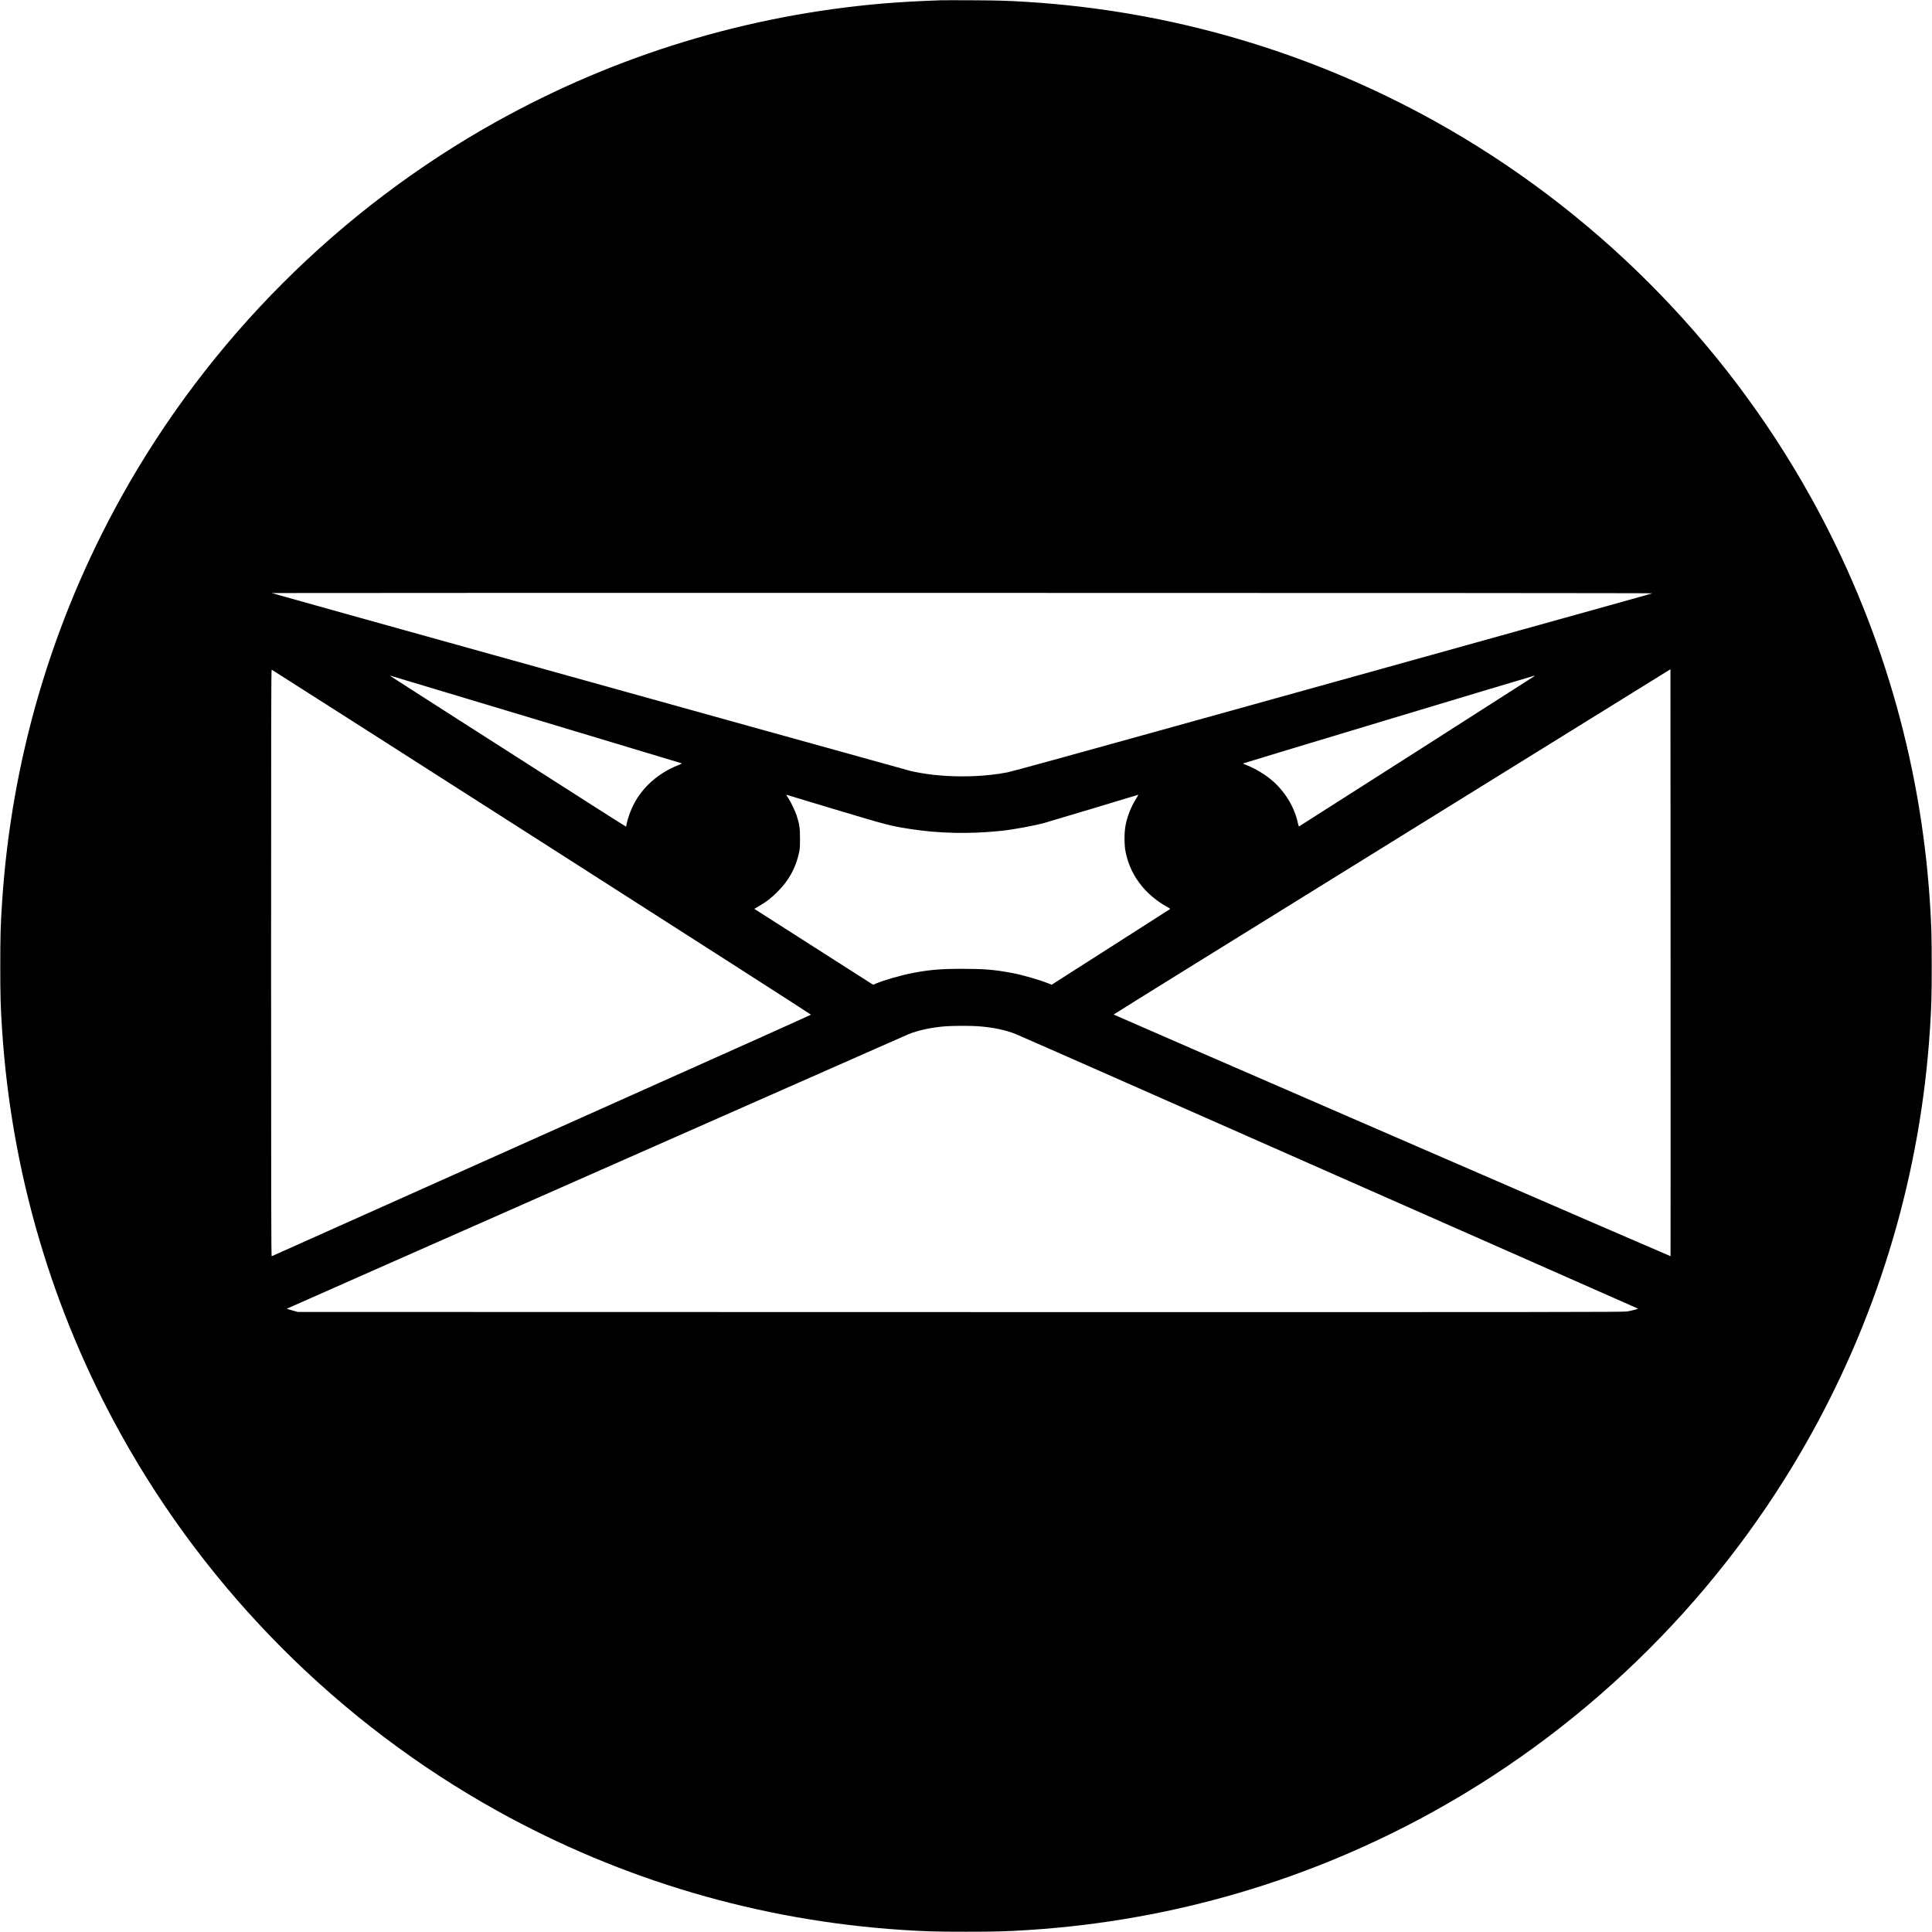
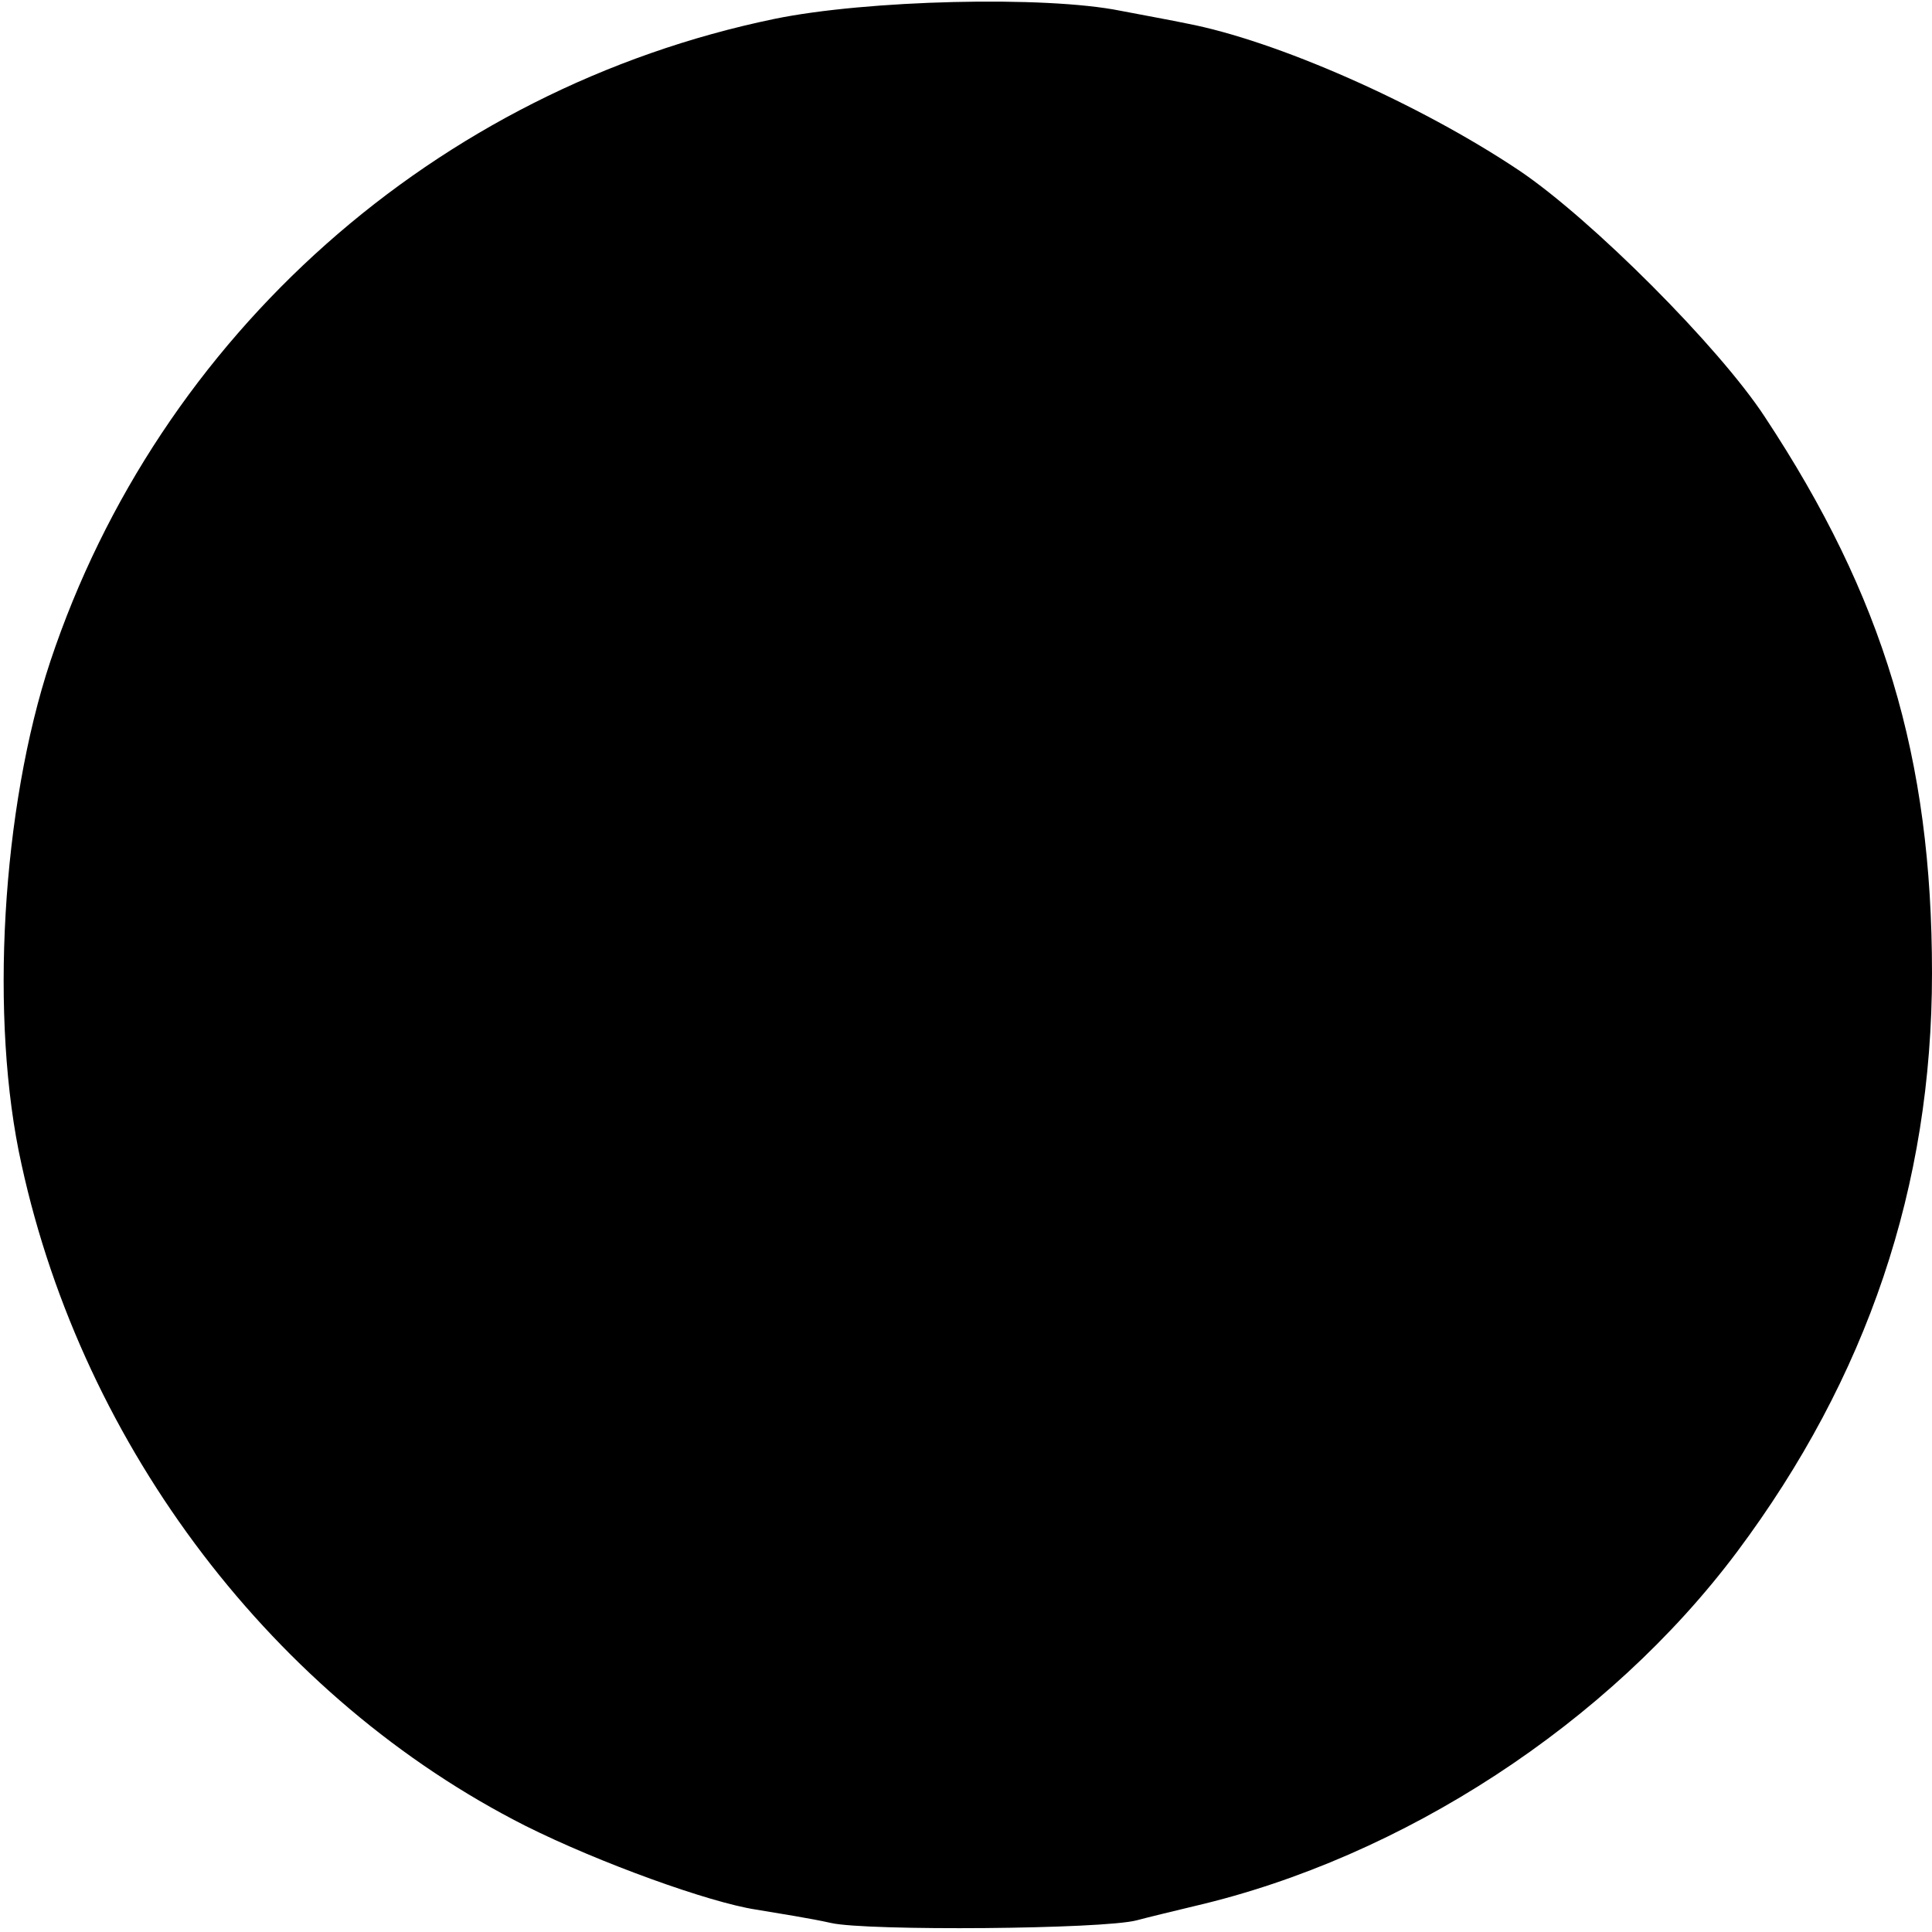
- <svg xmlns="http://www.w3.org/2000/svg" version="1.0" width="4155pt" height="4155pt" viewBox="0 0 4155 4155" preserveAspectRatio="xMidYMid meet">
-   <g transform="translate(0,4155) scale(0.1,-0.1)" fill="#000000" stroke="none">
-     <path d="M20235 41544 c-450 -15 -884 -39 -1240 -69 -2929 -250 -5740 -1108 -8305 -2533 -3385 -1882 -6200 -4697 -8082 -8082 -1492 -2685 -2362 -5641 -2563 -8710 -33 -506 -39 -733 -39 -1375 0 -642 6 -869 39 -1375 201 -3069 1071 -6025 2563 -8710 1882 -3385 4697 -6200 8082 -8082 2685 -1492 5641 -2362 8710 -2563 506 -33 733 -39 1375 -39 642 0 869 6 1375 39 3069 201 6025 1071 8710 2563 3385 1882 6200 4697 8082 8082 1492 2685 2362 5641 2563 8710 33 506 39 733 39 1375 0 642 -6 869 -39 1375 -201 3069 -1071 6025 -2563 8710 -1882 3385 -4697 6200 -8082 8082 -2705 1503 -5694 2377 -8785 2568 -410 25 -614 31 -1160 34 -319 2 -625 2 -680 0z m15300 -12754 c-18 -8 -1074 -303 -6325 -1764 -663 -184 -2597 -722 -4297 -1195 -1768 -492 -3156 -874 -3240 -890 -468 -93 -1068 -114 -1593 -55 -163 18 -394 57 -503 85 -44 11 -1583 439 -3421 950 -1837 512 -3744 1042 -4236 1179 -3708 1032 -6075 1692 -6079 1696 -2 2 6682 4 14855 3 8853 0 14851 -4 14839 -9z m392 -14256 c-5 -5 -11977 5190 -11977 5197 0 3 737 462 1637 1020 900 558 3594 2227 5987 3710 l4351 2696 3 -6310 c1 -3471 1 -6312 -1 -6313z m-24275 8906 c3188 -2038 5793 -3708 5789 -3712 -3 -4 -614 -279 -1356 -612 -743 -332 -3348 -1498 -5790 -2591 -2442 -1093 -4446 -1989 -4452 -1992 -10 -4 -13 1261 -13 6307 0 5193 2 6311 13 6308 7 -2 2621 -1670 5809 -3708z m-117 2635 c1711 -514 3117 -937 3125 -941 9 -3 -20 -19 -73 -40 -424 -164 -777 -477 -967 -859 -63 -128 -121 -288 -141 -395 -6 -36 -13 -66 -15 -68 -1 -2 -382 239 -846 536 -463 296 -1601 1024 -2528 1616 -927 593 -1689 1082 -1695 1088 -7 7 -4 8 10 4 11 -3 1420 -426 3130 -941z m21460 931 c-73 -50 -5048 -3227 -5057 -3229 -6 -1 -17 29 -25 68 -68 330 -266 665 -535 903 -157 138 -369 268 -560 343 -49 19 -88 36 -88 39 0 5 6245 1887 6270 1889 10 1 8 -3 -5 -13z m-15065 -2855 c1174 -352 1209 -361 1655 -431 613 -95 1271 -109 1940 -39 270 28 719 111 946 174 94 26 1983 593 2006 602 7 3 -12 -35 -43 -83 -108 -173 -186 -367 -226 -567 -32 -158 -32 -434 1 -587 60 -285 176 -523 365 -748 132 -157 331 -319 515 -420 84 -45 84 -46 61 -61 -13 -9 -588 -377 -1279 -818 l-1254 -801 -51 21 c-206 84 -579 192 -821 236 -366 67 -580 85 -1035 85 -471 1 -715 -19 -1085 -90 -252 -48 -630 -158 -792 -229 l-54 -24 -1278 816 -1279 817 104 61 c161 93 258 169 394 305 245 245 388 504 462 832 20 90 23 130 23 313 0 226 -12 312 -71 493 -32 99 -119 281 -178 372 -25 39 -46 72 -46 75 0 2 12 0 28 -5 15 -5 461 -140 992 -299z m3100 -4671 c317 -23 594 -80 815 -169 66 -27 1126 -493 2355 -1036 1229 -543 3405 -1504 4835 -2135 1430 -631 3409 -1505 4398 -1941 l1798 -794 -68 -21 c-37 -12 -113 -29 -168 -38 -92 -15 -1190 -16 -14345 -14 l-14245 3 -85 23 c-47 12 -100 27 -119 34 l-34 11 24 12 c21 11 3821 1690 6519 2880 465 205 2175 960 3801 1678 1625 718 2982 1316 3015 1330 211 89 527 156 819 176 177 12 520 12 685 1z" />
+ <svg xmlns="http://www.w3.org/2000/svg" version="1.0" width="215pt" height="215pt" viewBox="0 0 215 215" preserveAspectRatio="xMidYMid meet">
+   <g transform="translate(0,215) scale(0.1,-0.1)" fill="#000000" stroke="none">
+     <path d="M862 2129 c-377 -78 -685 -352 -806 -715 -54 -163 -68 -399 -32 -560 69 -316 282 -595 561 -736 82 -41 204 -85 256 -93 24 -4 62 -10 84 -15 40 -9 302 -7 340 3 11 3 40 10 65 16 231 54 460 203 603 394 145 194 217 407 217 644 0 240 -54 419 -186 619 -51 78 -193 220 -273 274 -112 75 -271 145 -371 164 -14 3 -47 9 -73 14 -84 17 -283 12 -385 -9z" />
  </g>
</svg>
